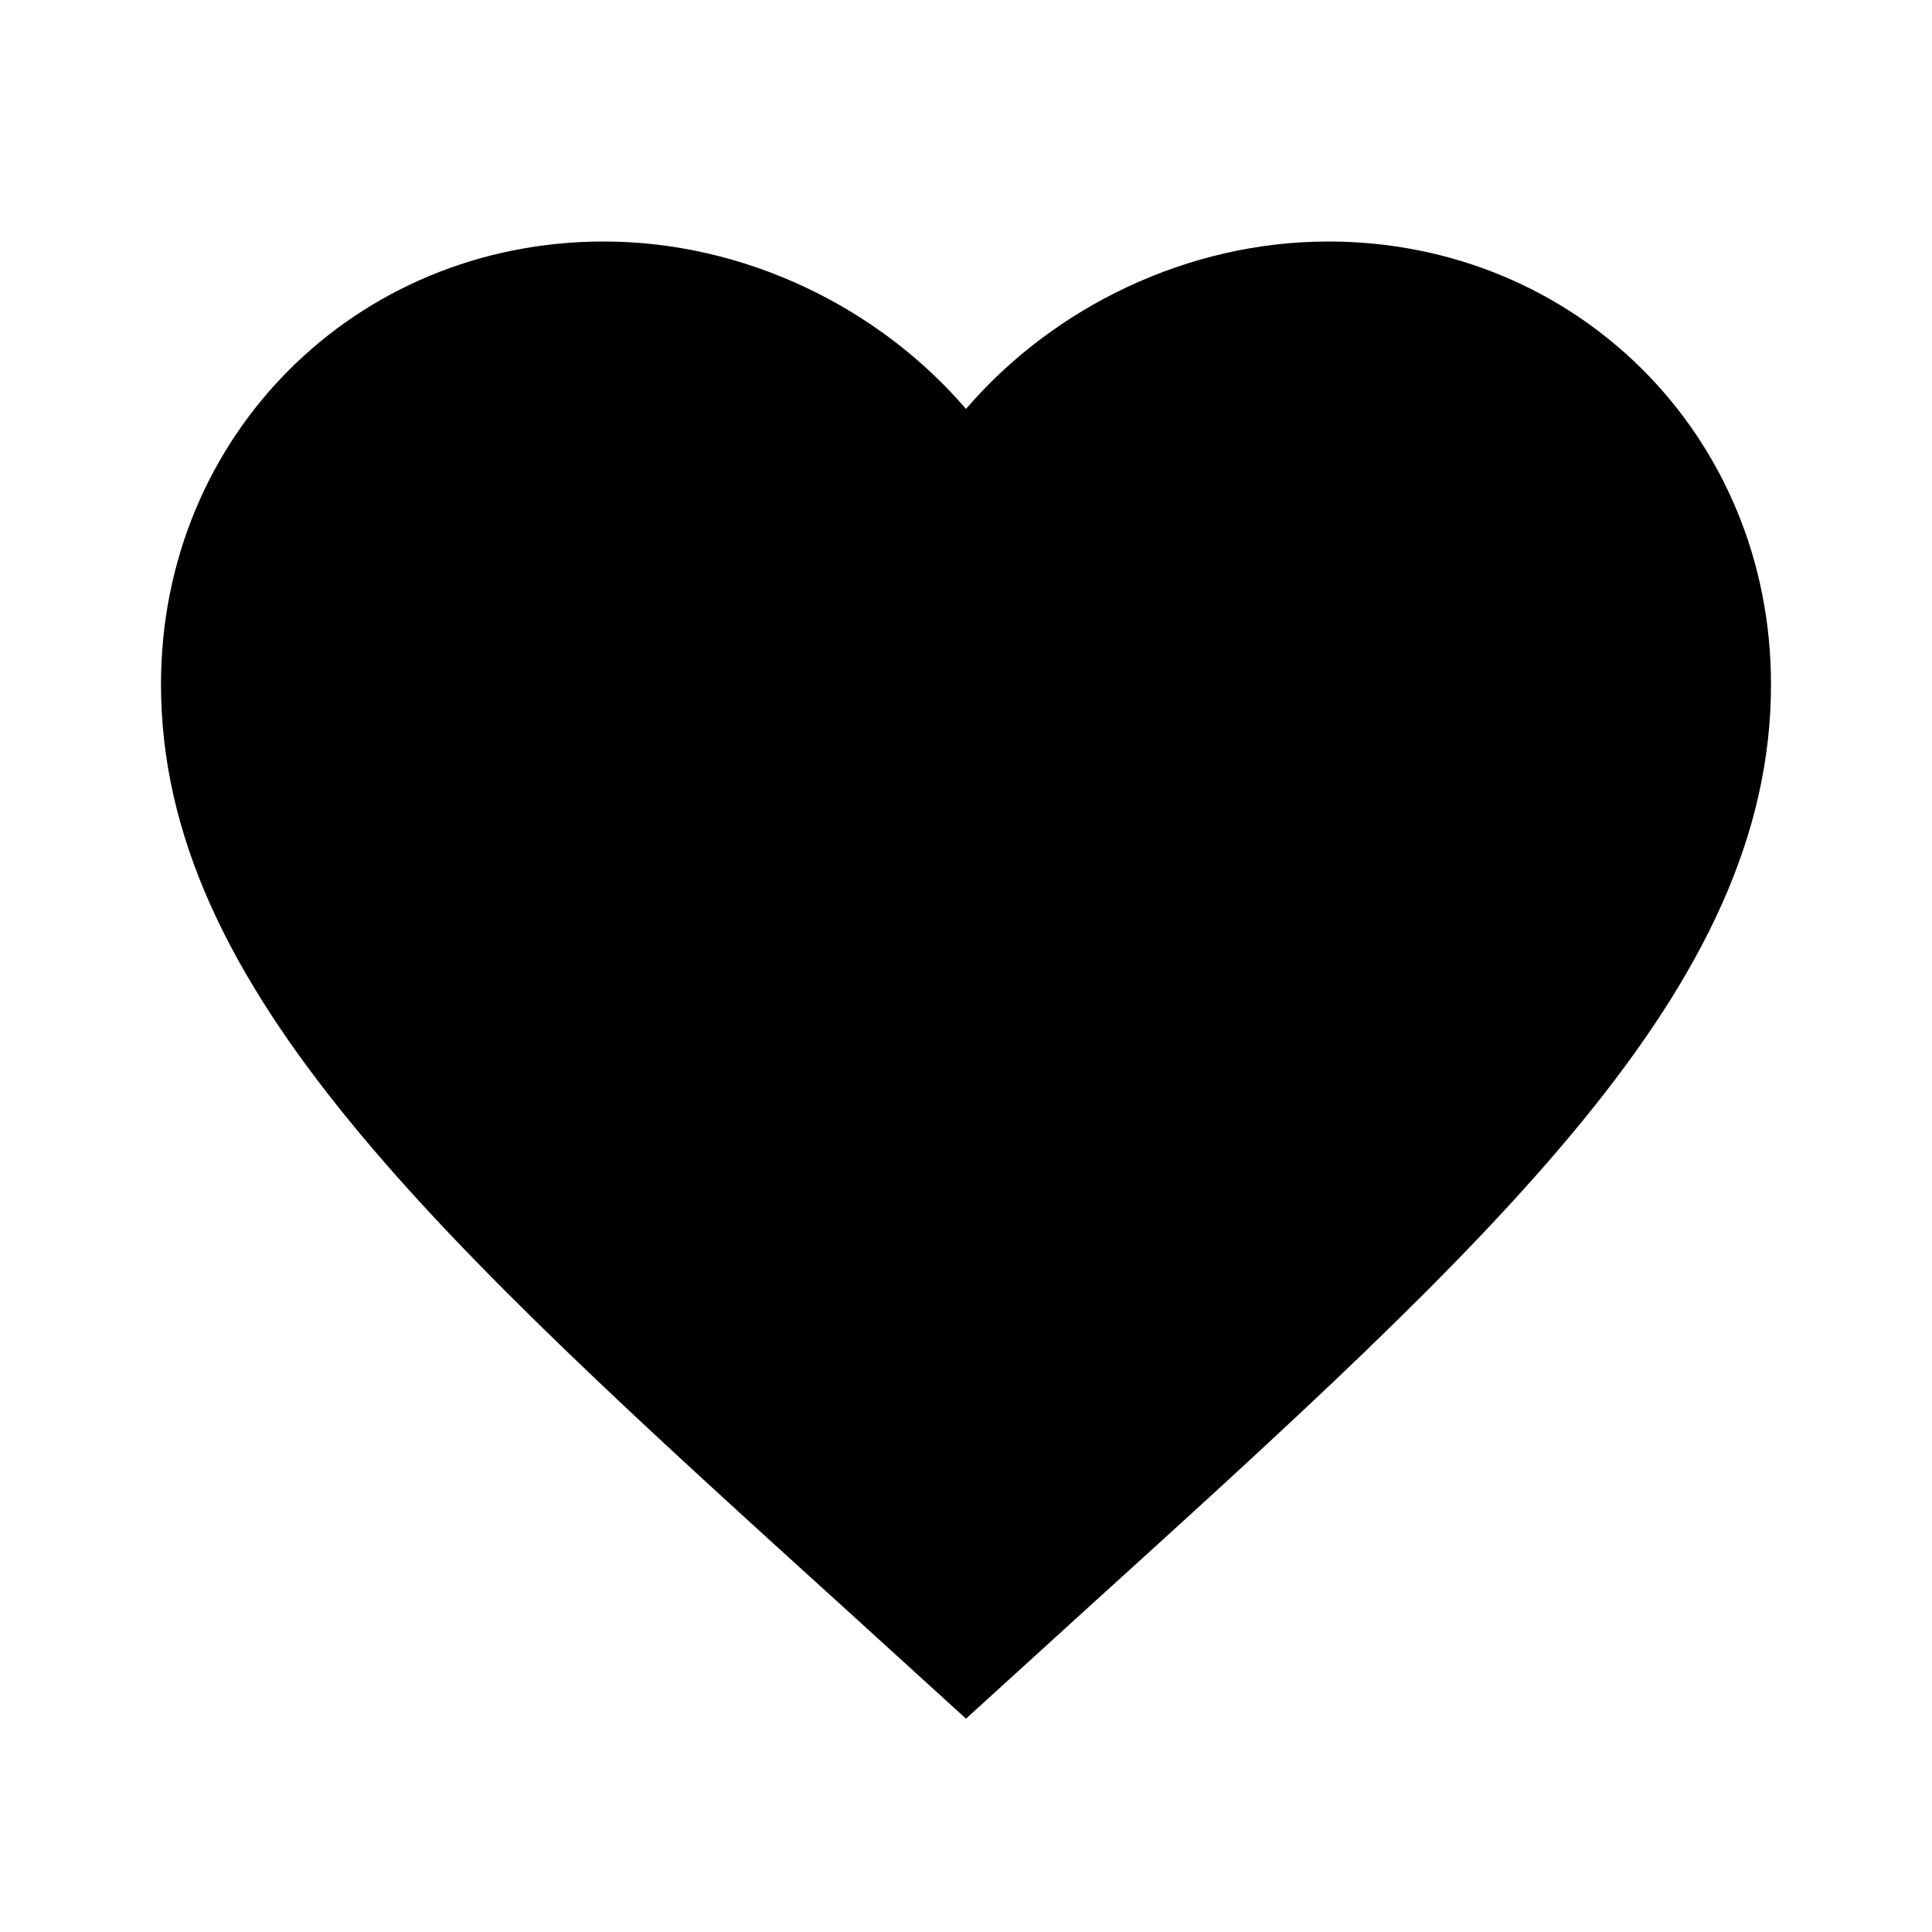
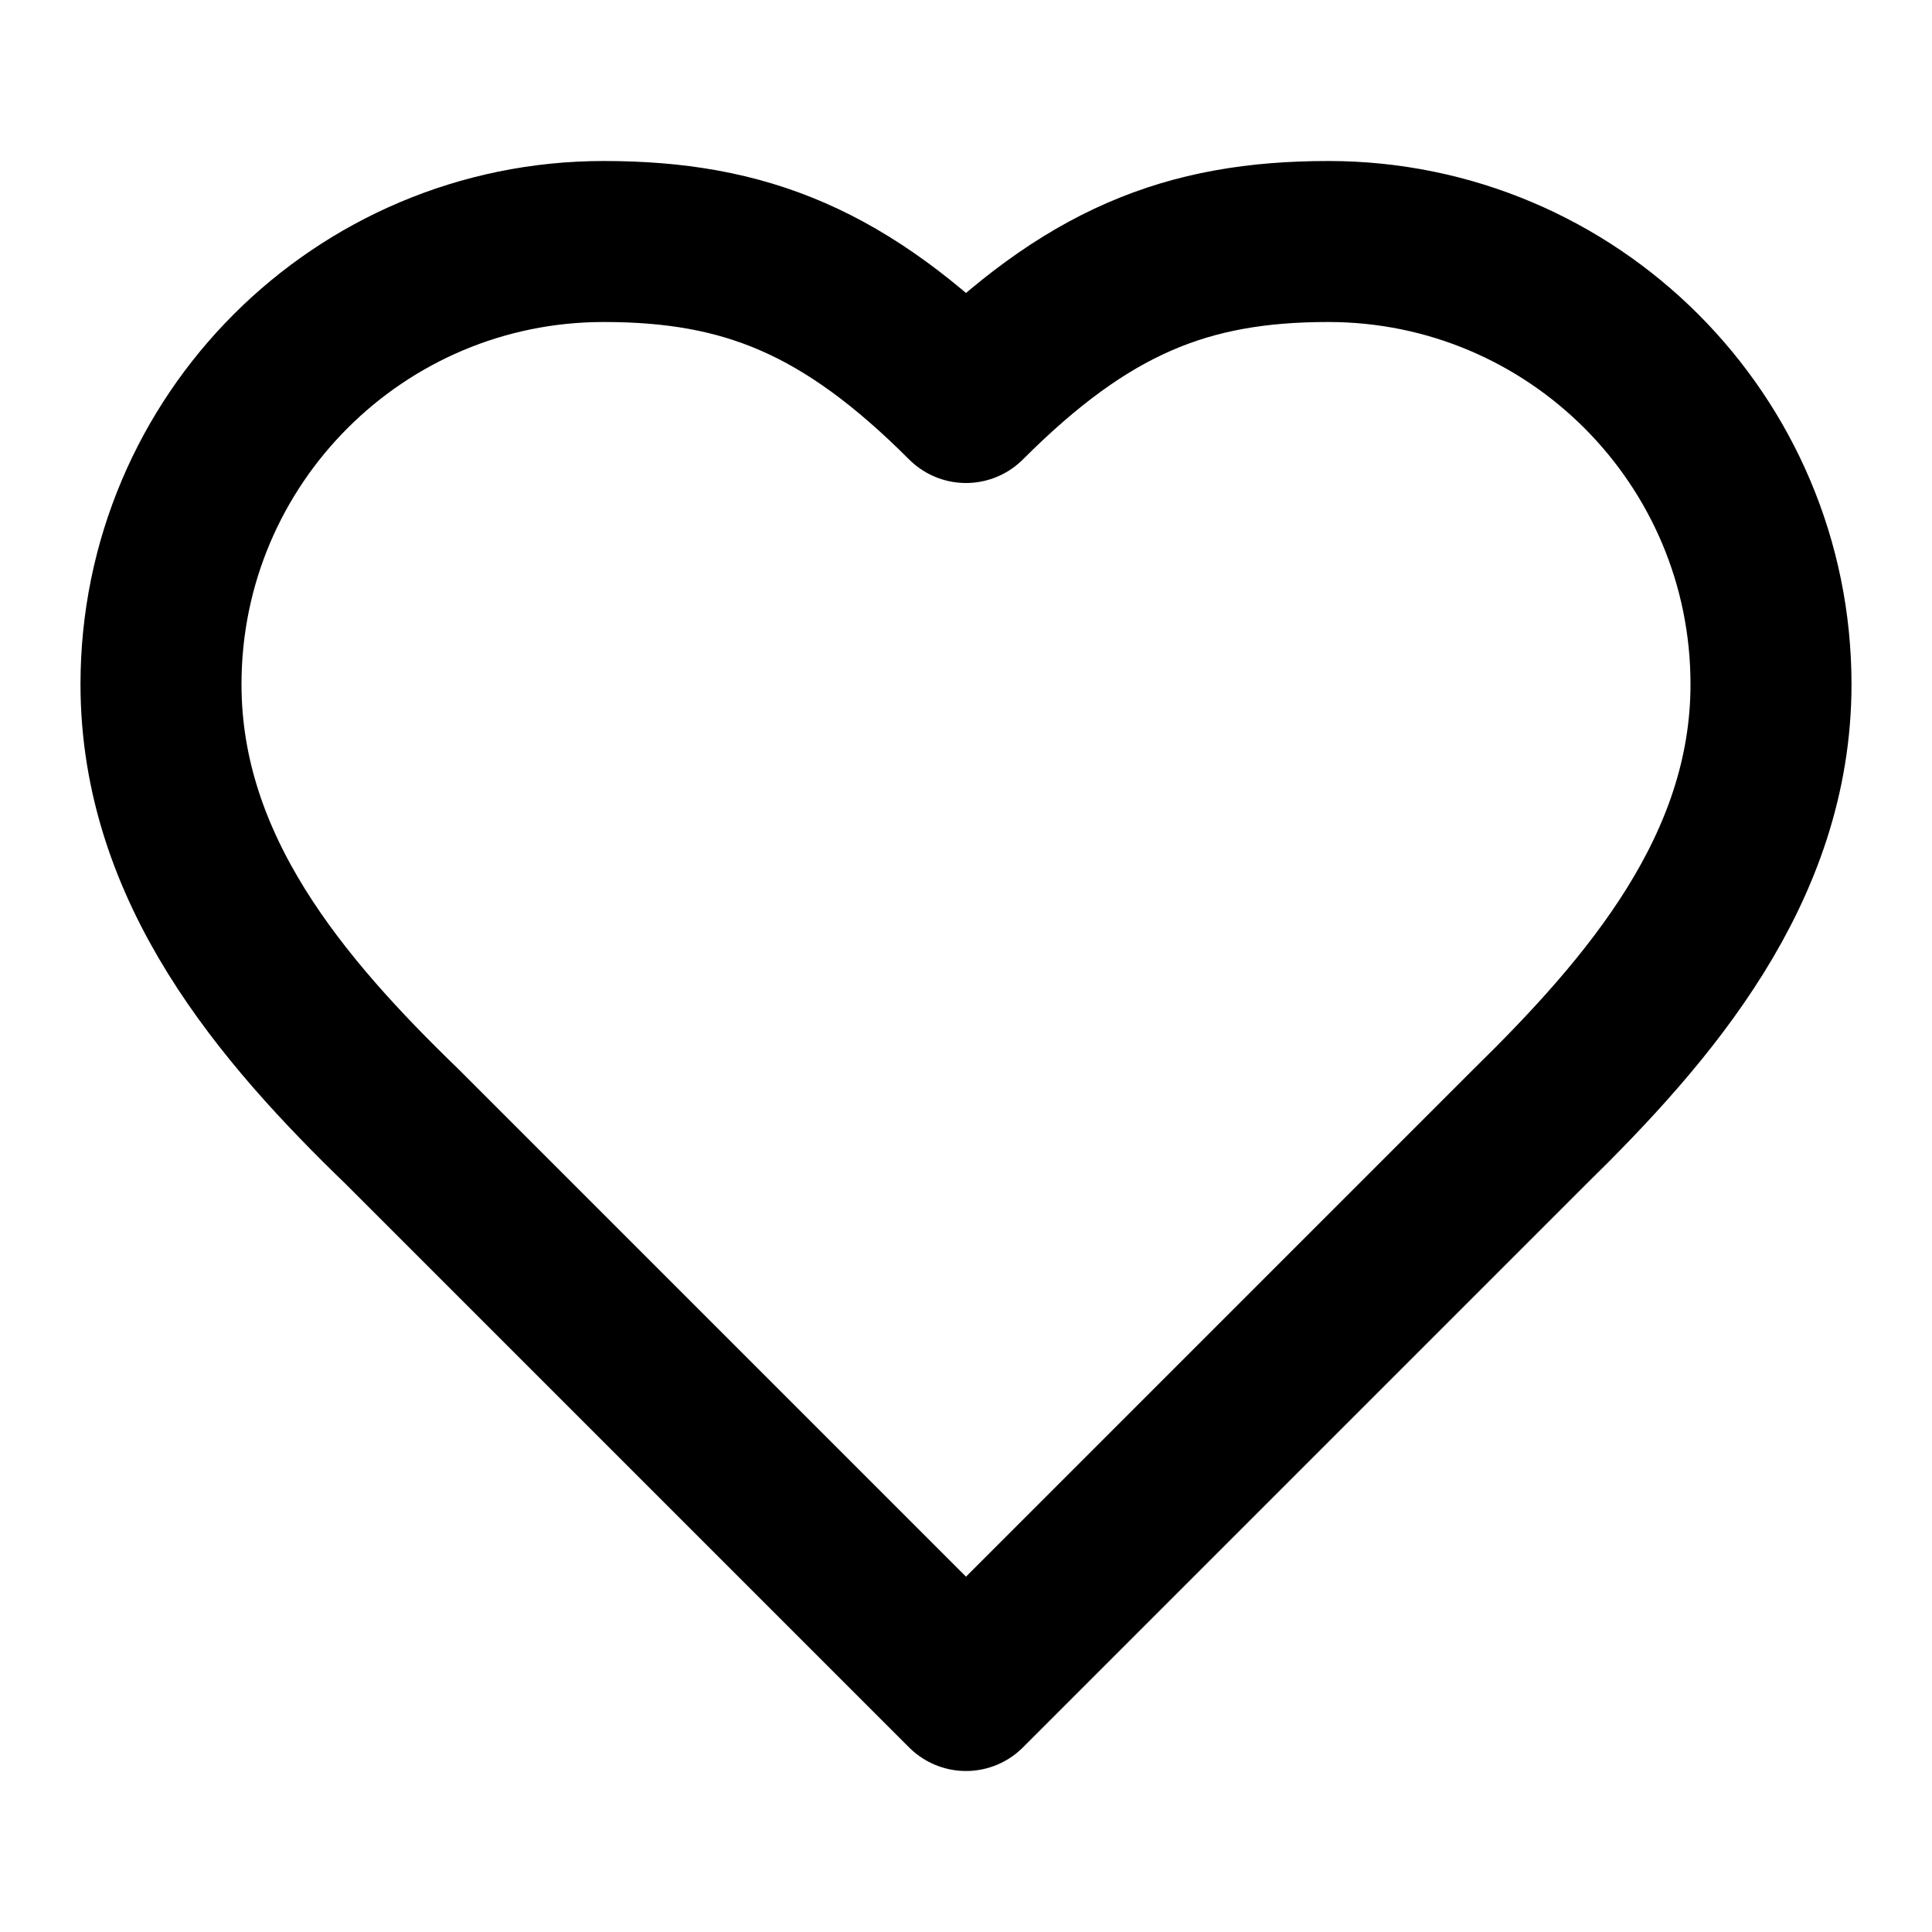
- <svg xmlns="http://www.w3.org/2000/svg" width="24px" height="24px" viewBox="0 0 24 24" version="1.1">
-   <path d="M12,21.35L10.55,20.03C5.4,15.36 2,12.27 2,8.5C2,5.41 4.42,3 7.5,3C9.24,3 10.91,3.81 12,5.08C13.09,3.81 14.76,3 16.5,3C19.58,3 22,5.41 22,8.5C22,12.27 18.6,15.36 13.45,20.03L12,21.35Z" fill="#000000" />
+ <svg xmlns="http://www.w3.org/2000/svg" width="24" height="24" viewBox="0 0 24 24" fill="none" stroke="currentColor" stroke-width="2" stroke-linecap="round" stroke-linejoin="round">
+   <path d="M19 14c1.49-1.46 3-3.21 3-5.5A5.5 5.5 0 0 0 16.5 3c-1.76 0-3 .5-4.5 2-1.5-1.5-2.74-2-4.5-2A5.5 5.5 0 0 0 2 8.5c0 2.3 1.5 4.05 3 5.5l7 7Z" />
</svg>
